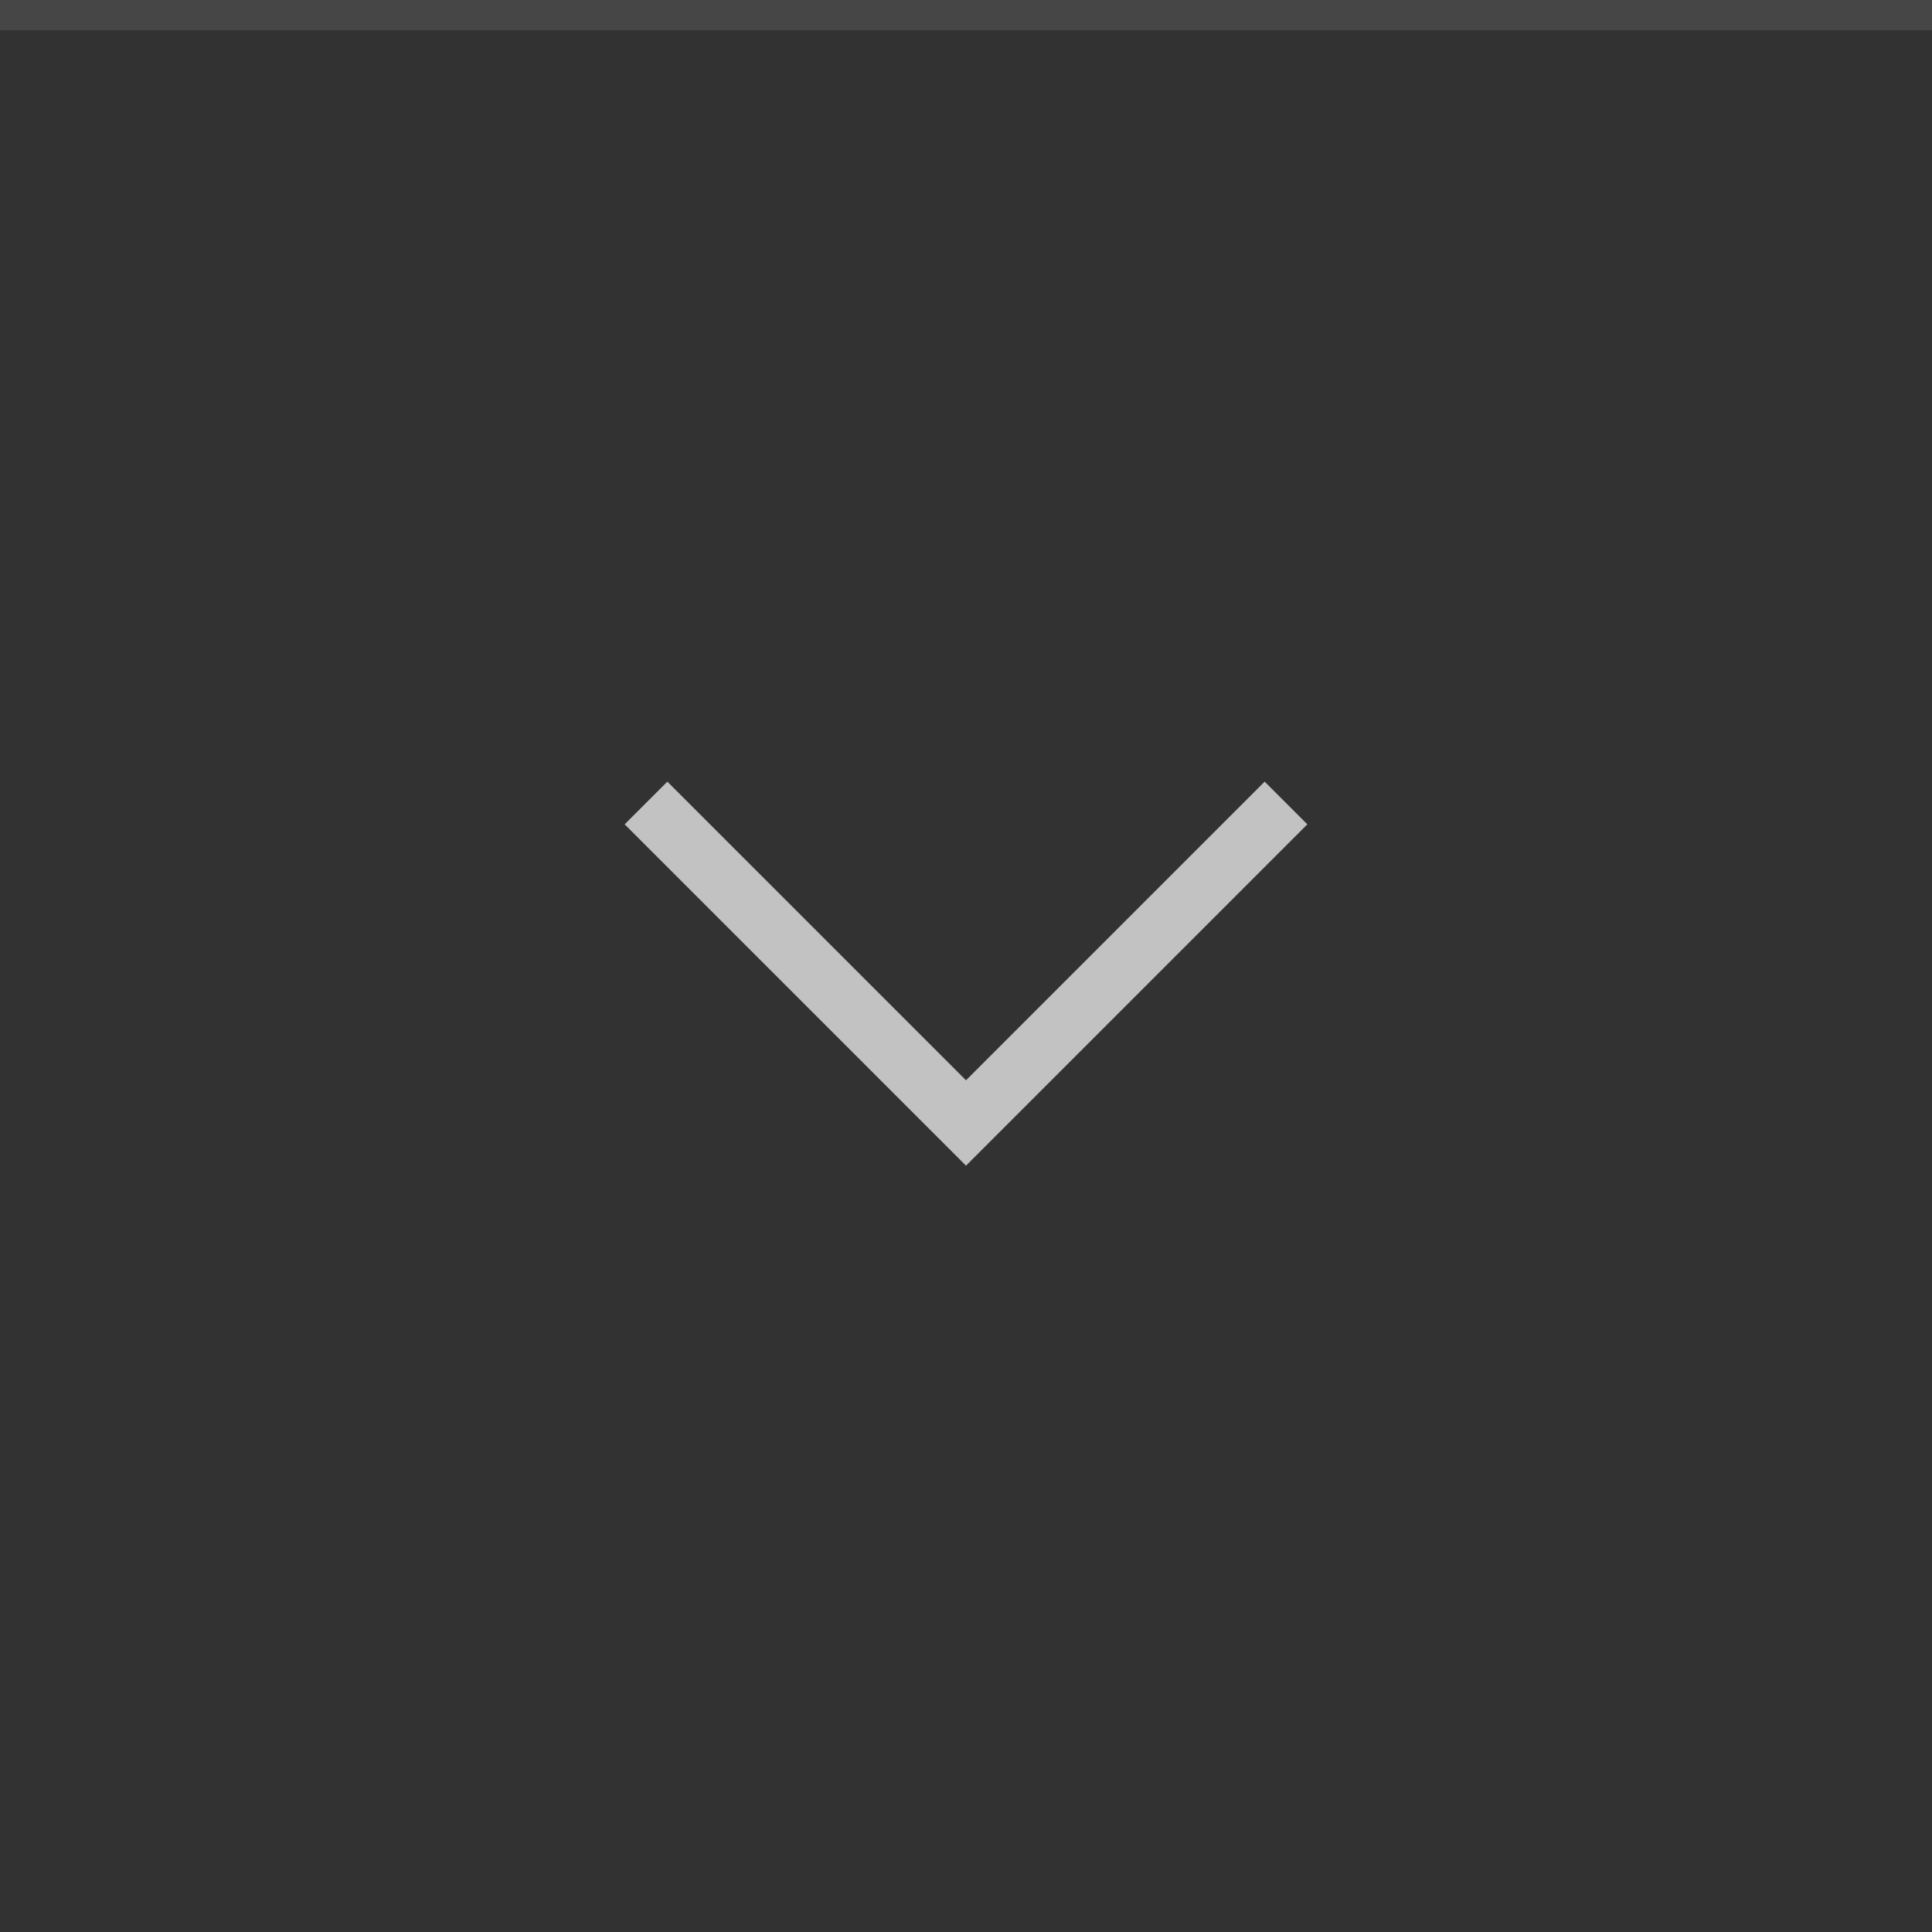
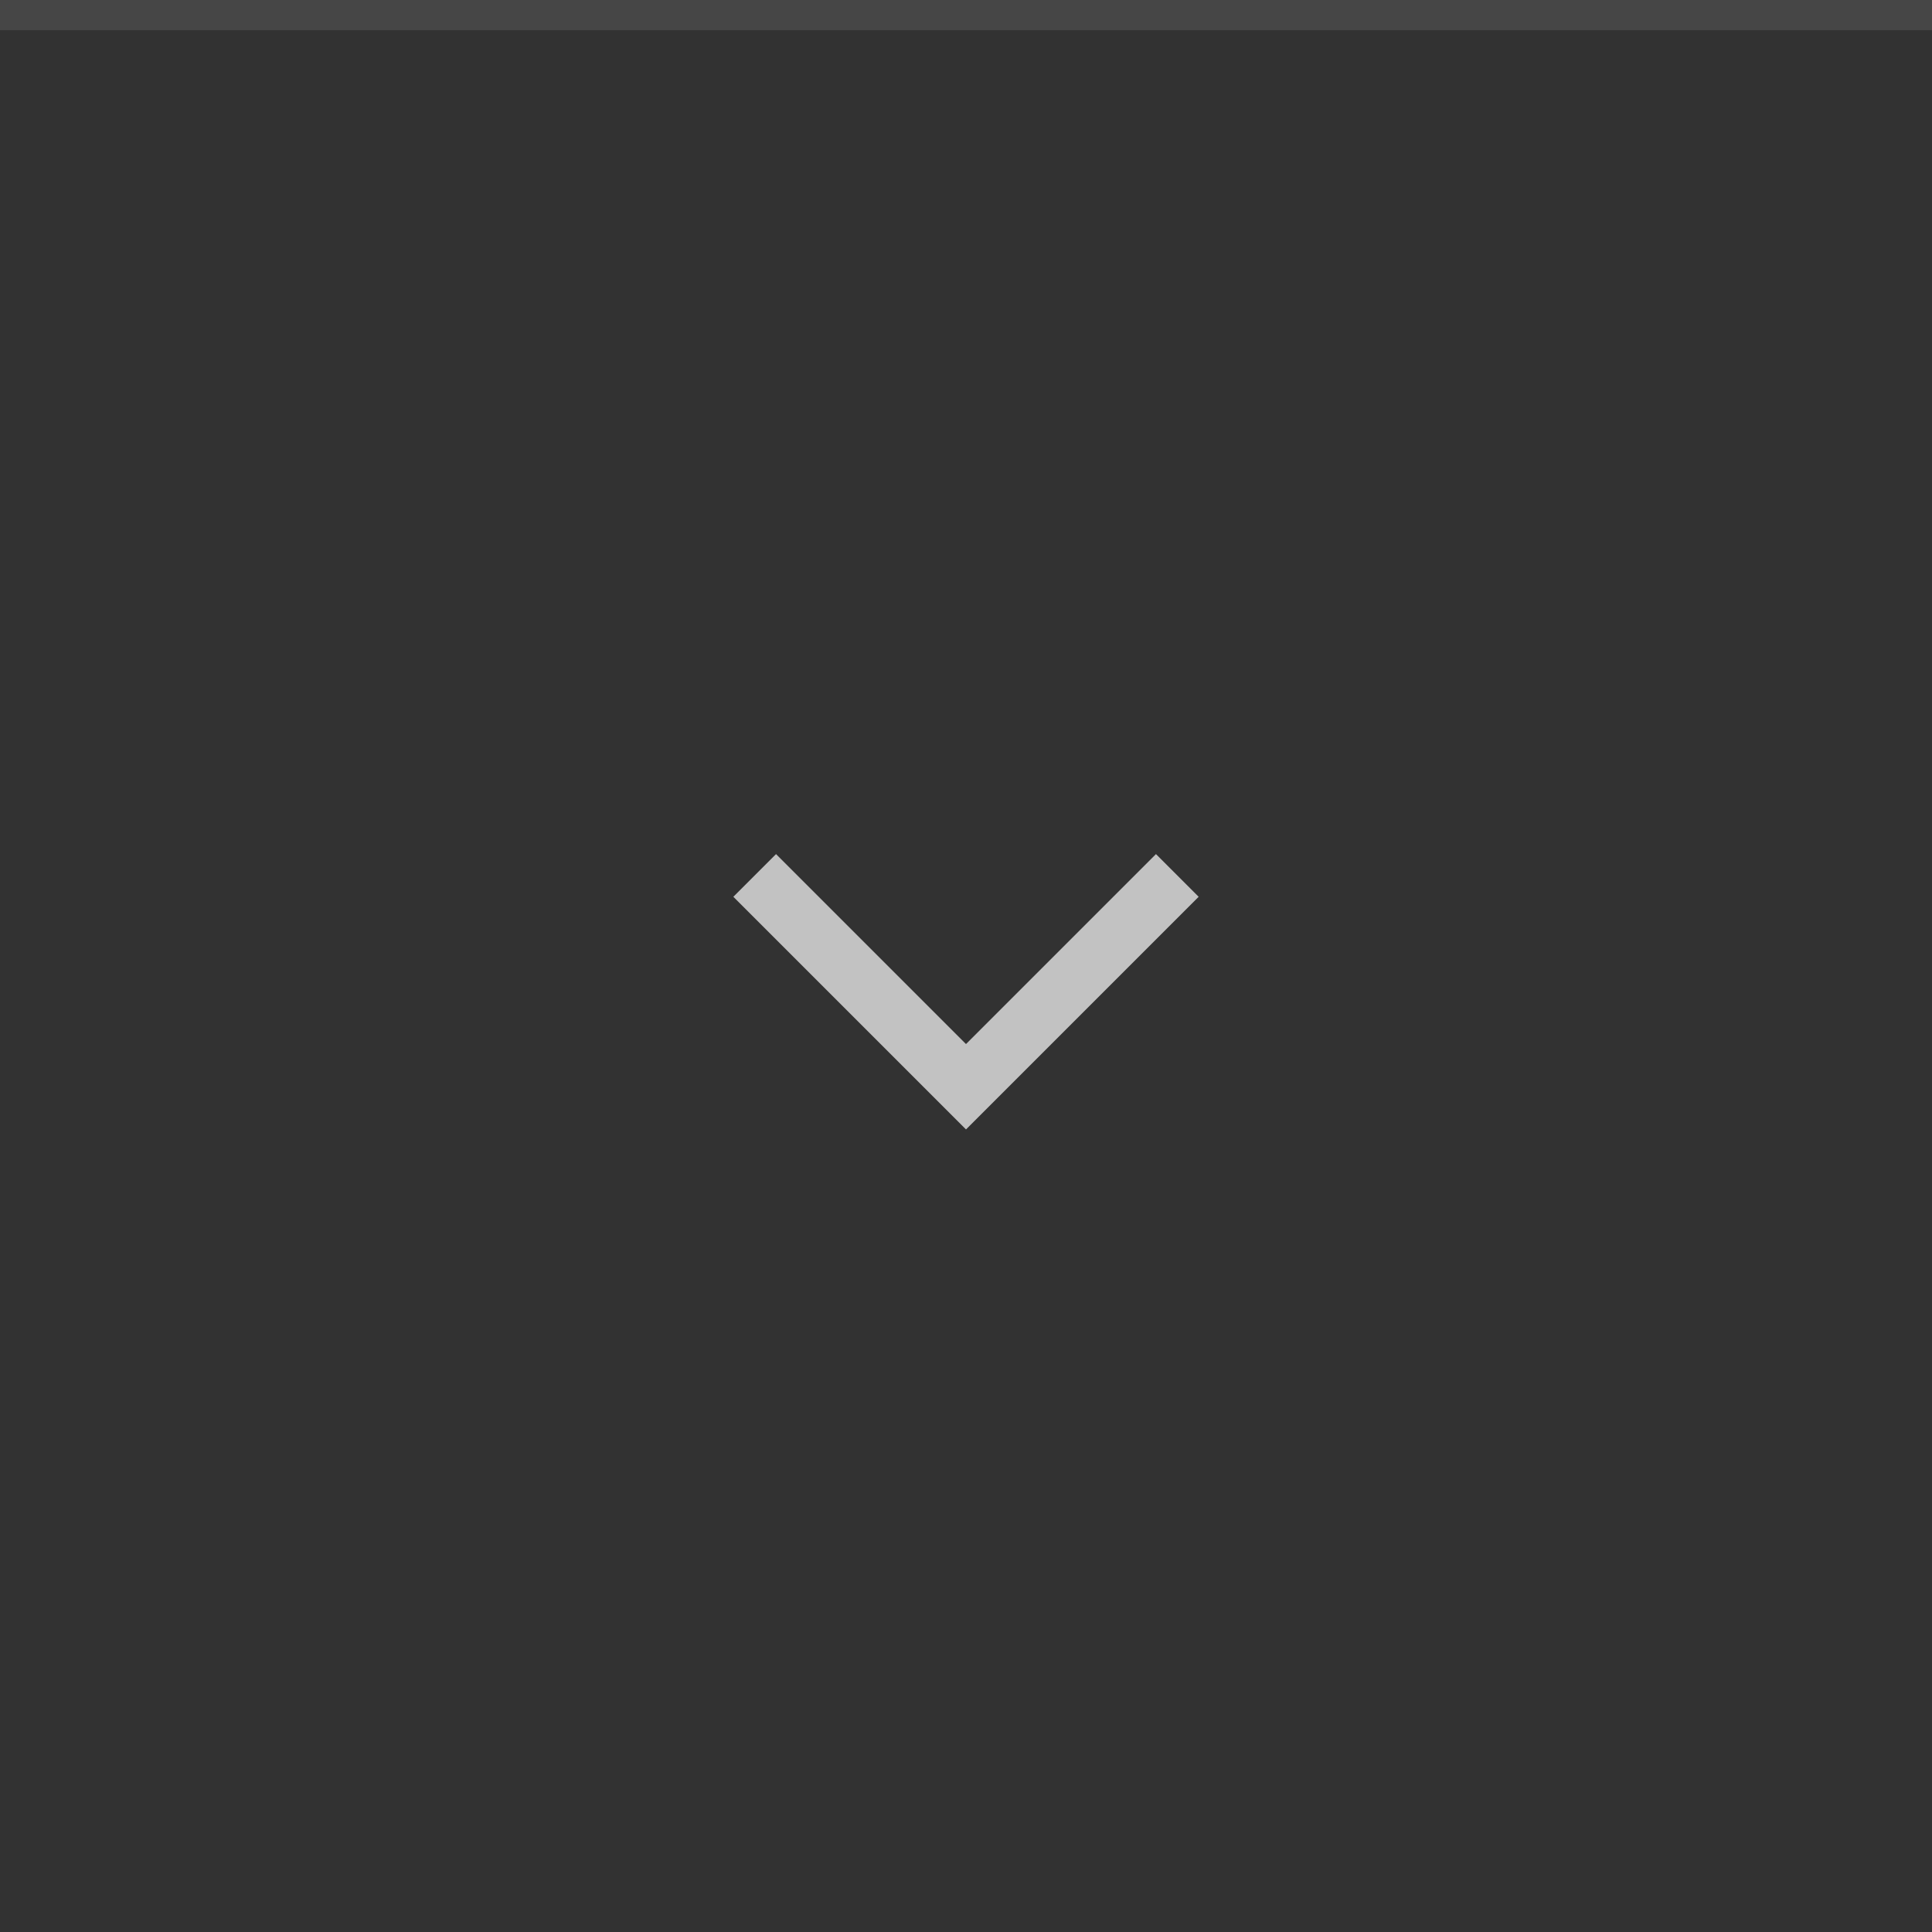
<svg xmlns="http://www.w3.org/2000/svg" width="64" height="64" viewBox="0 0 64 64">
  <rect width="64" height="64" fill="#323232" />
  <rect width="64" height="1" fill="#FFFFFF" fill-opacity="0.1" />
  <g transform="scale(2)" fill="#FFFFFF" opacity="0.7">
    <circle cx="16" cy="16" r="12" opacity="0" />
-     <path d="M10.7 13.3 16 18.6l5.3-5.3" fill="none" stroke="#FFFFFF" stroke-width="1" />
+     <path d="M12.5 14.5 16 18l3.5-3.5" fill="none" stroke="#FFFFFF" stroke-width="1" />
  </g>
</svg>
